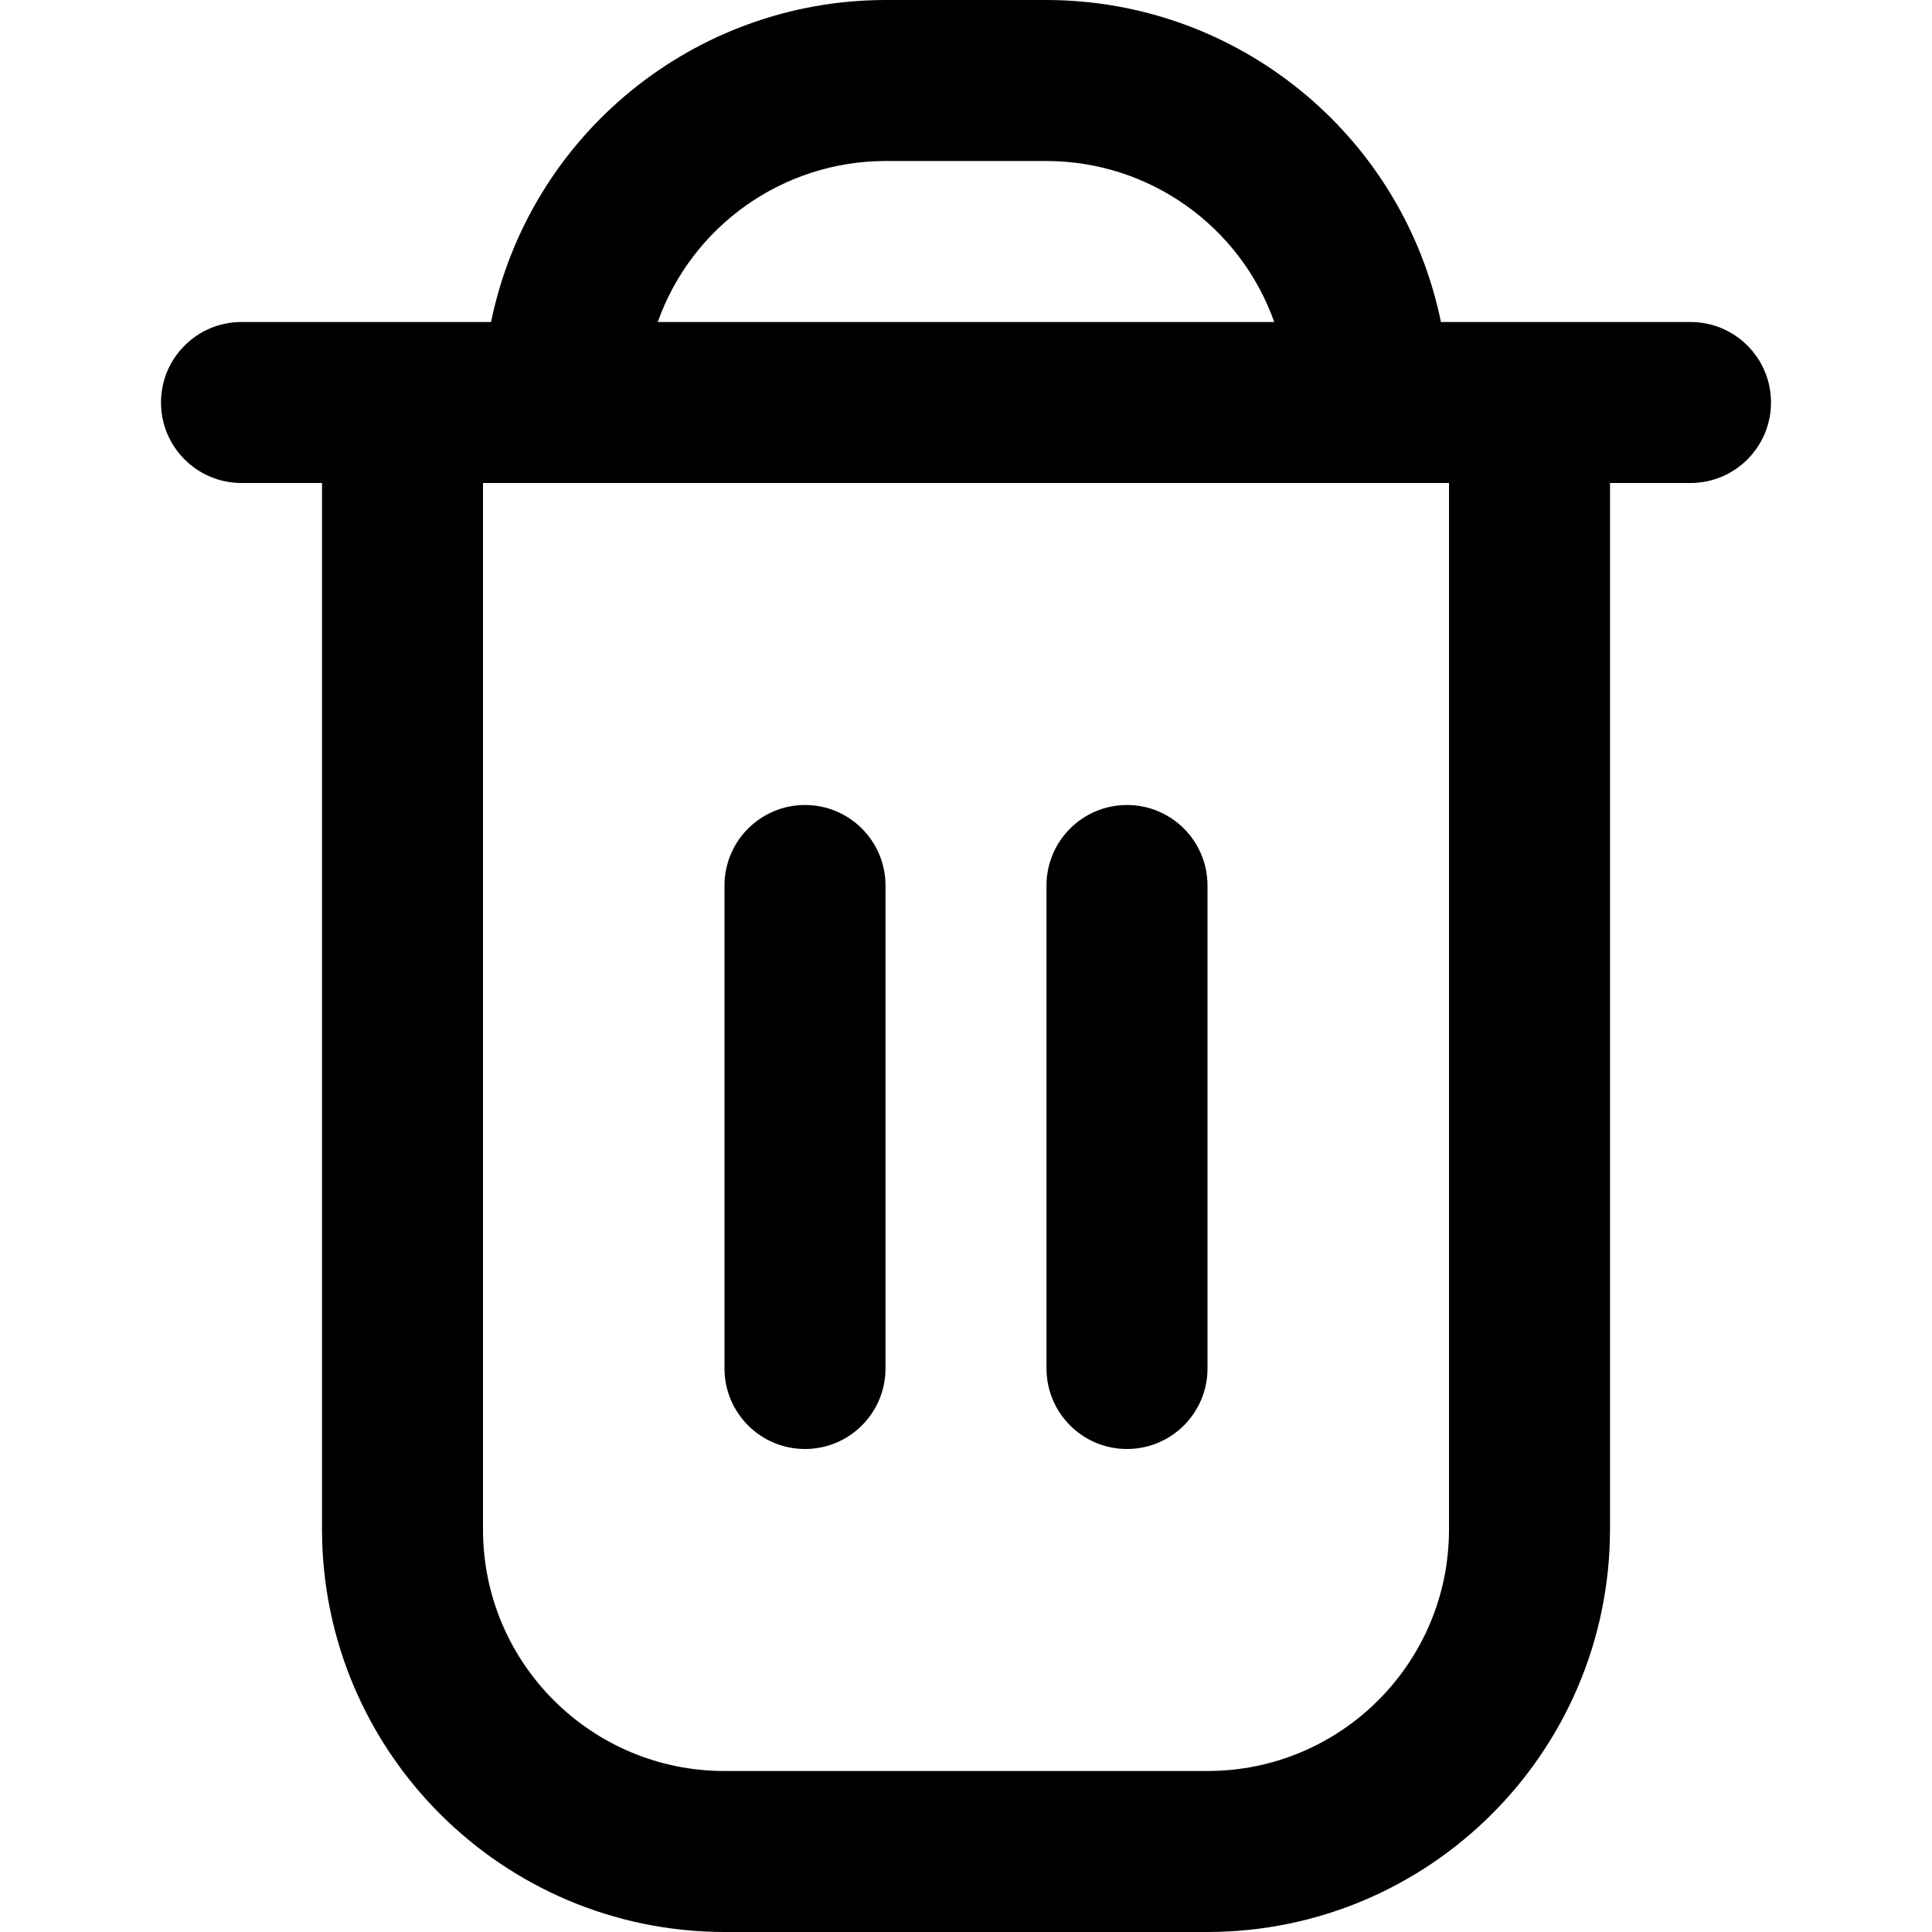
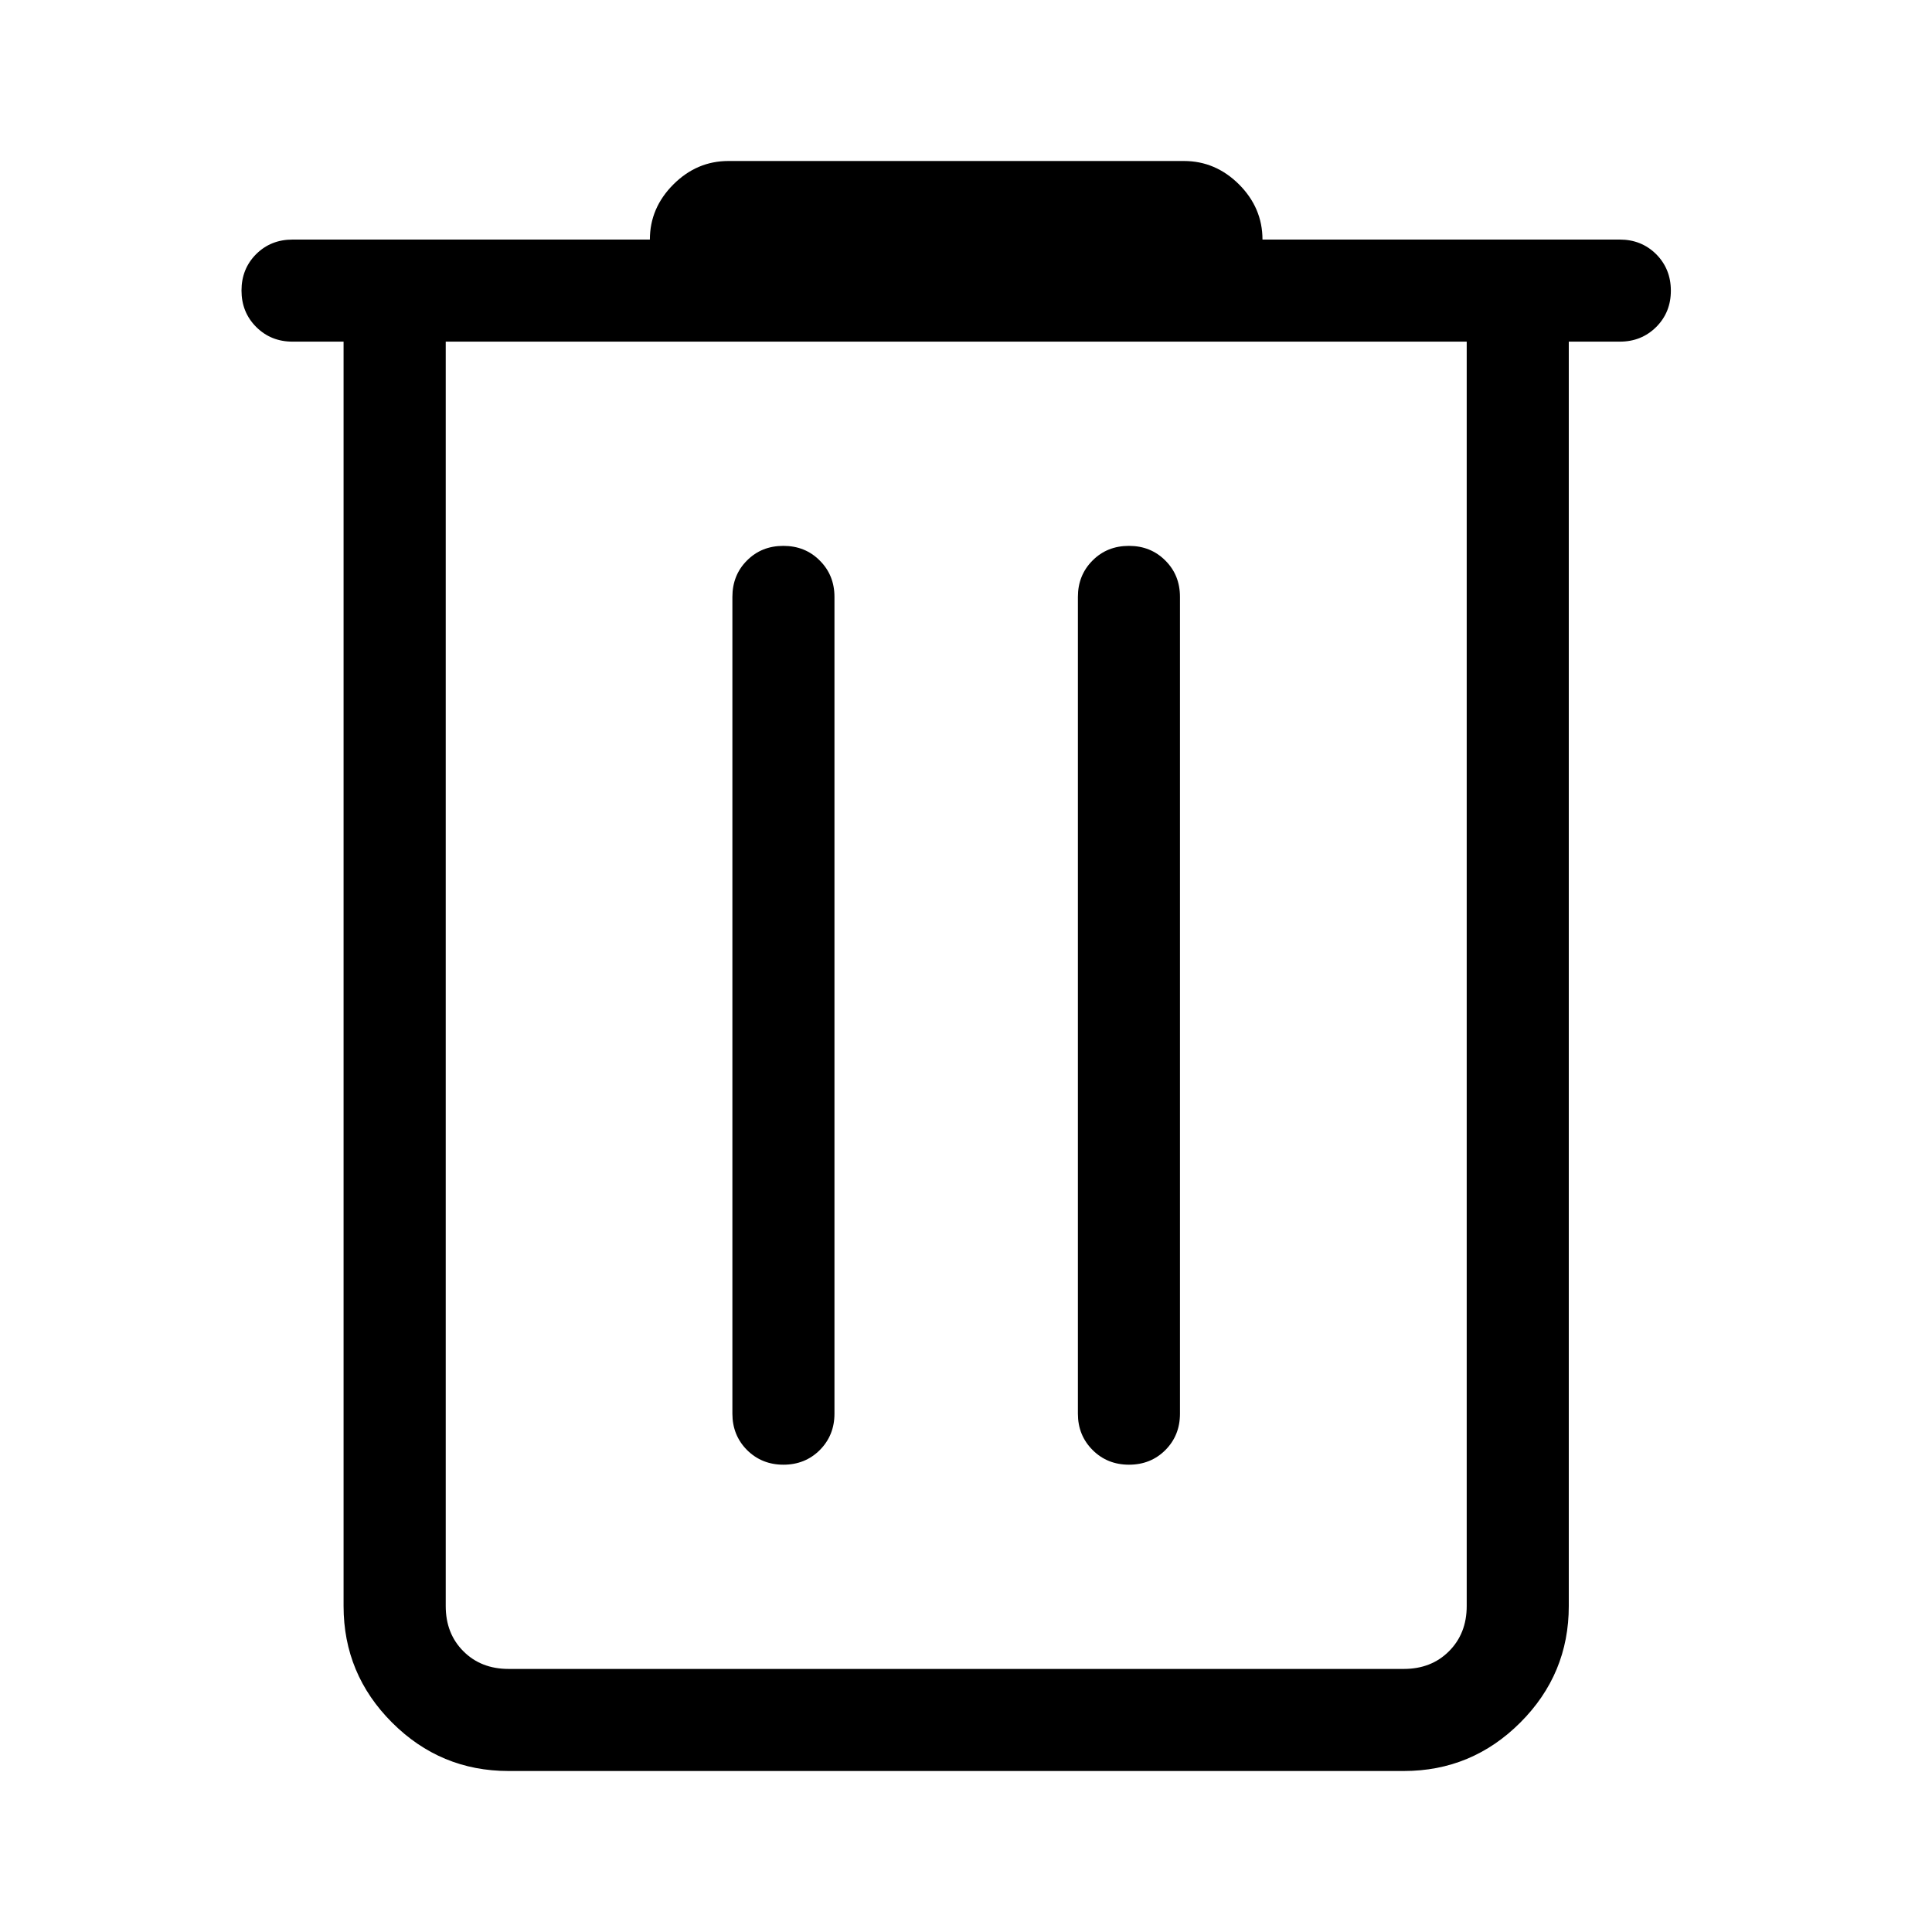
- <svg xmlns="http://www.w3.org/2000/svg" id="Outline" viewBox="0 0 24 24" width="512" height="512">
-   <path d="M21,4H17.9A5.009,5.009,0,0,0,13,0H11A5.009,5.009,0,0,0,6.1,4H3A1,1,0,0,0,3,6H4V19a5.006,5.006,0,0,0,5,5h6a5.006,5.006,0,0,0,5-5V6h1a1,1,0,0,0,0-2ZM11,2h2a3.006,3.006,0,0,1,2.829,2H8.171A3.006,3.006,0,0,1,11,2Zm7,17a3,3,0,0,1-3,3H9a3,3,0,0,1-3-3V6H18Z" />
-   <path d="M10,18a1,1,0,0,0,1-1V11a1,1,0,0,0-2,0v6A1,1,0,0,0,10,18Z" />
-   <path d="M14,18a1,1,0,0,0,1-1V11a1,1,0,0,0-2,0v6A1,1,0,0,0,14,18Z" />
+ <svg xmlns="http://www.w3.org/2000/svg" width="24" height="24" viewBox="0 0 24 24" fill="none">
+   <mask id="mask0_750_1684" style="mask-type:alpha" maskUnits="userSpaceOnUse" x="0" y="0" width="24" height="24">
+     <rect width="24" height="24" fill="#D9D9D9" />
+   </mask>
+   <g mask="url(#mask0_750_1684)">
+     <path d="M6.317 22C5.754 22 5.271 21.799 4.87 21.398C4.469 20.997 4.268 20.515 4.268 19.951V4.244H3.634C3.454 4.244 3.304 4.183 3.182 4.061C3.061 3.94 3 3.789 3 3.609C3 3.429 3.061 3.278 3.182 3.157C3.304 3.036 3.454 2.976 3.634 2.976H8.073C8.073 2.714 8.17 2.486 8.365 2.291C8.559 2.097 8.787 2 9.049 2H14.707C14.969 2 15.197 2.097 15.392 2.291C15.586 2.486 15.683 2.714 15.683 2.976H20.122C20.302 2.976 20.452 3.037 20.574 3.158C20.695 3.28 20.756 3.431 20.756 3.611C20.756 3.791 20.695 3.941 20.574 4.062C20.452 4.183 20.302 4.244 20.122 4.244H19.488V19.951C19.488 20.515 19.287 20.997 18.886 21.398C18.485 21.799 18.002 22 17.439 22H6.317ZM18.22 4.244H5.537V19.951C5.537 20.179 5.61 20.366 5.756 20.512C5.902 20.659 6.09 20.732 6.317 20.732H17.439C17.666 20.732 17.854 20.659 18 20.512C18.146 20.366 18.22 20.179 18.22 19.951V4.244ZM9.732 18.195C9.912 18.195 10.063 18.134 10.184 18.013C10.305 17.891 10.366 17.741 10.366 17.561V7.415C10.366 7.235 10.305 7.084 10.183 6.963C10.062 6.841 9.911 6.781 9.731 6.781C9.551 6.781 9.4 6.841 9.279 6.963C9.158 7.084 9.098 7.235 9.098 7.415V17.561C9.098 17.741 9.159 17.891 9.28 18.013C9.402 18.134 9.553 18.195 9.732 18.195ZM14.025 18.195C14.205 18.195 14.356 18.134 14.477 18.013C14.598 17.891 14.658 17.741 14.658 17.561V7.415C14.658 7.235 14.598 7.084 14.476 6.963C14.354 6.841 14.204 6.781 14.024 6.781C13.844 6.781 13.693 6.841 13.572 6.963C13.451 7.084 13.39 7.235 13.39 7.415V17.561C13.39 17.741 13.451 17.891 13.573 18.013C13.694 18.134 13.845 18.195 14.025 18.195Z" fill="black" />
+   </g>
</svg>
